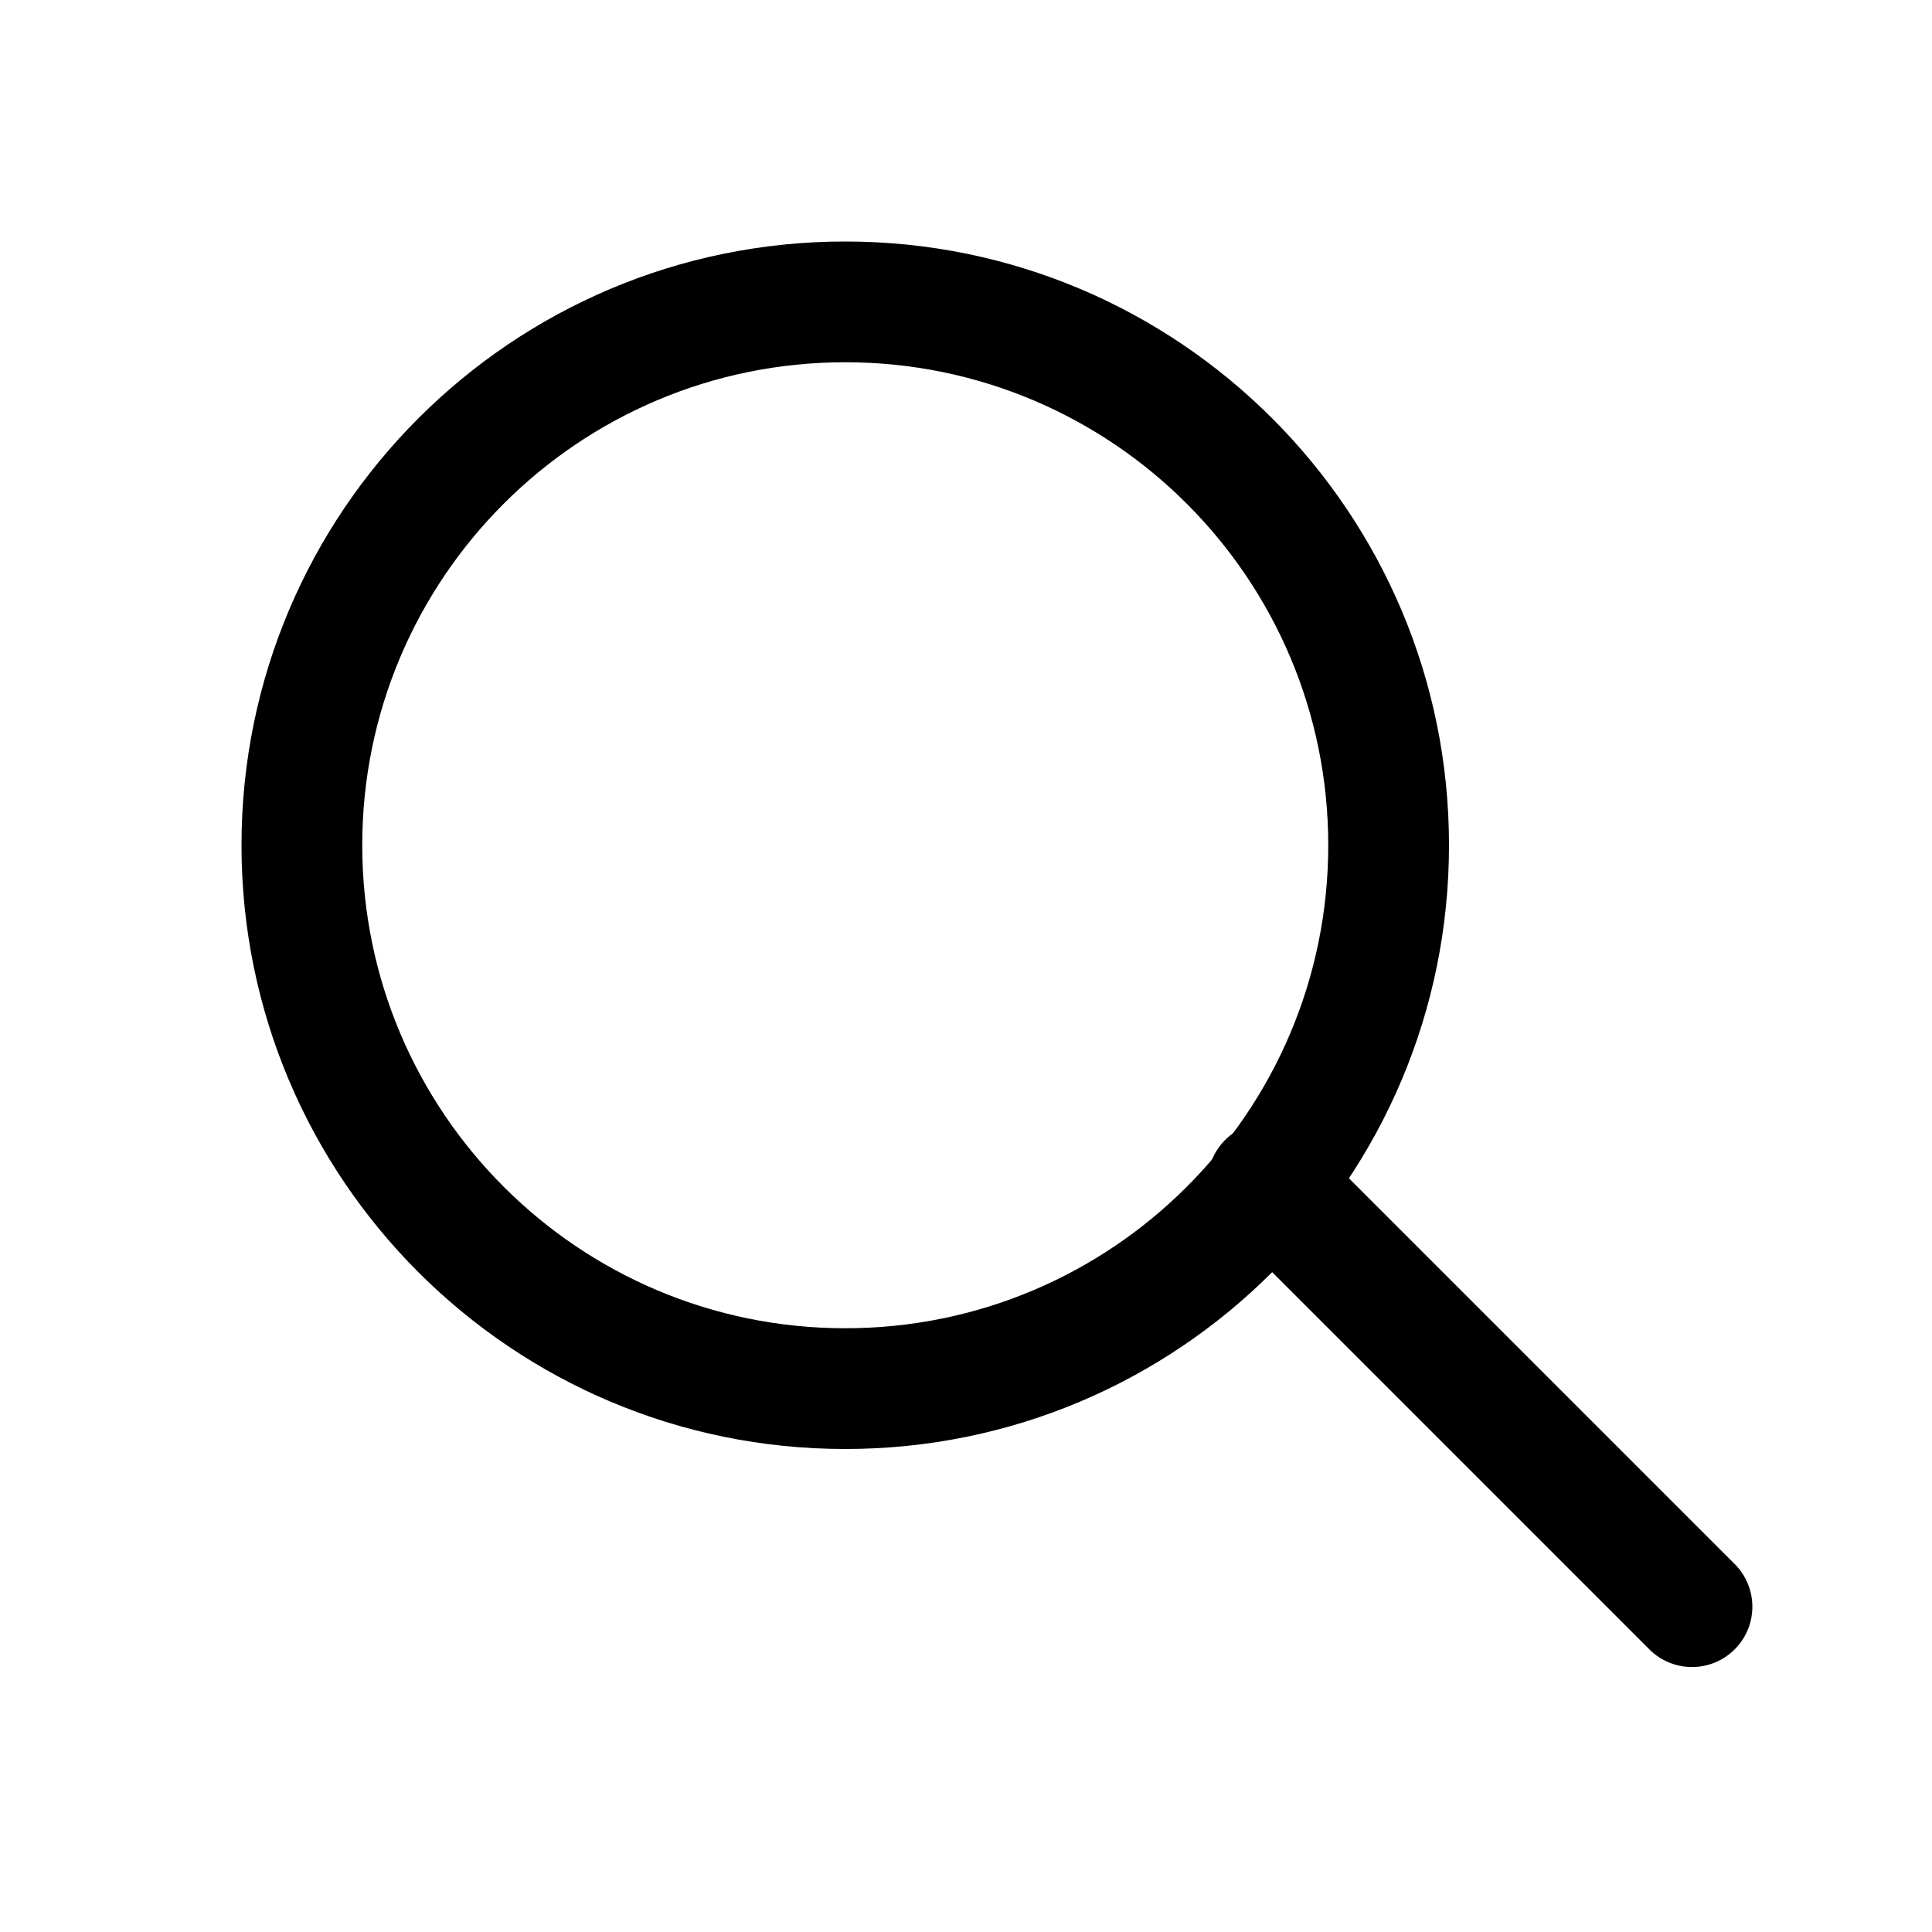
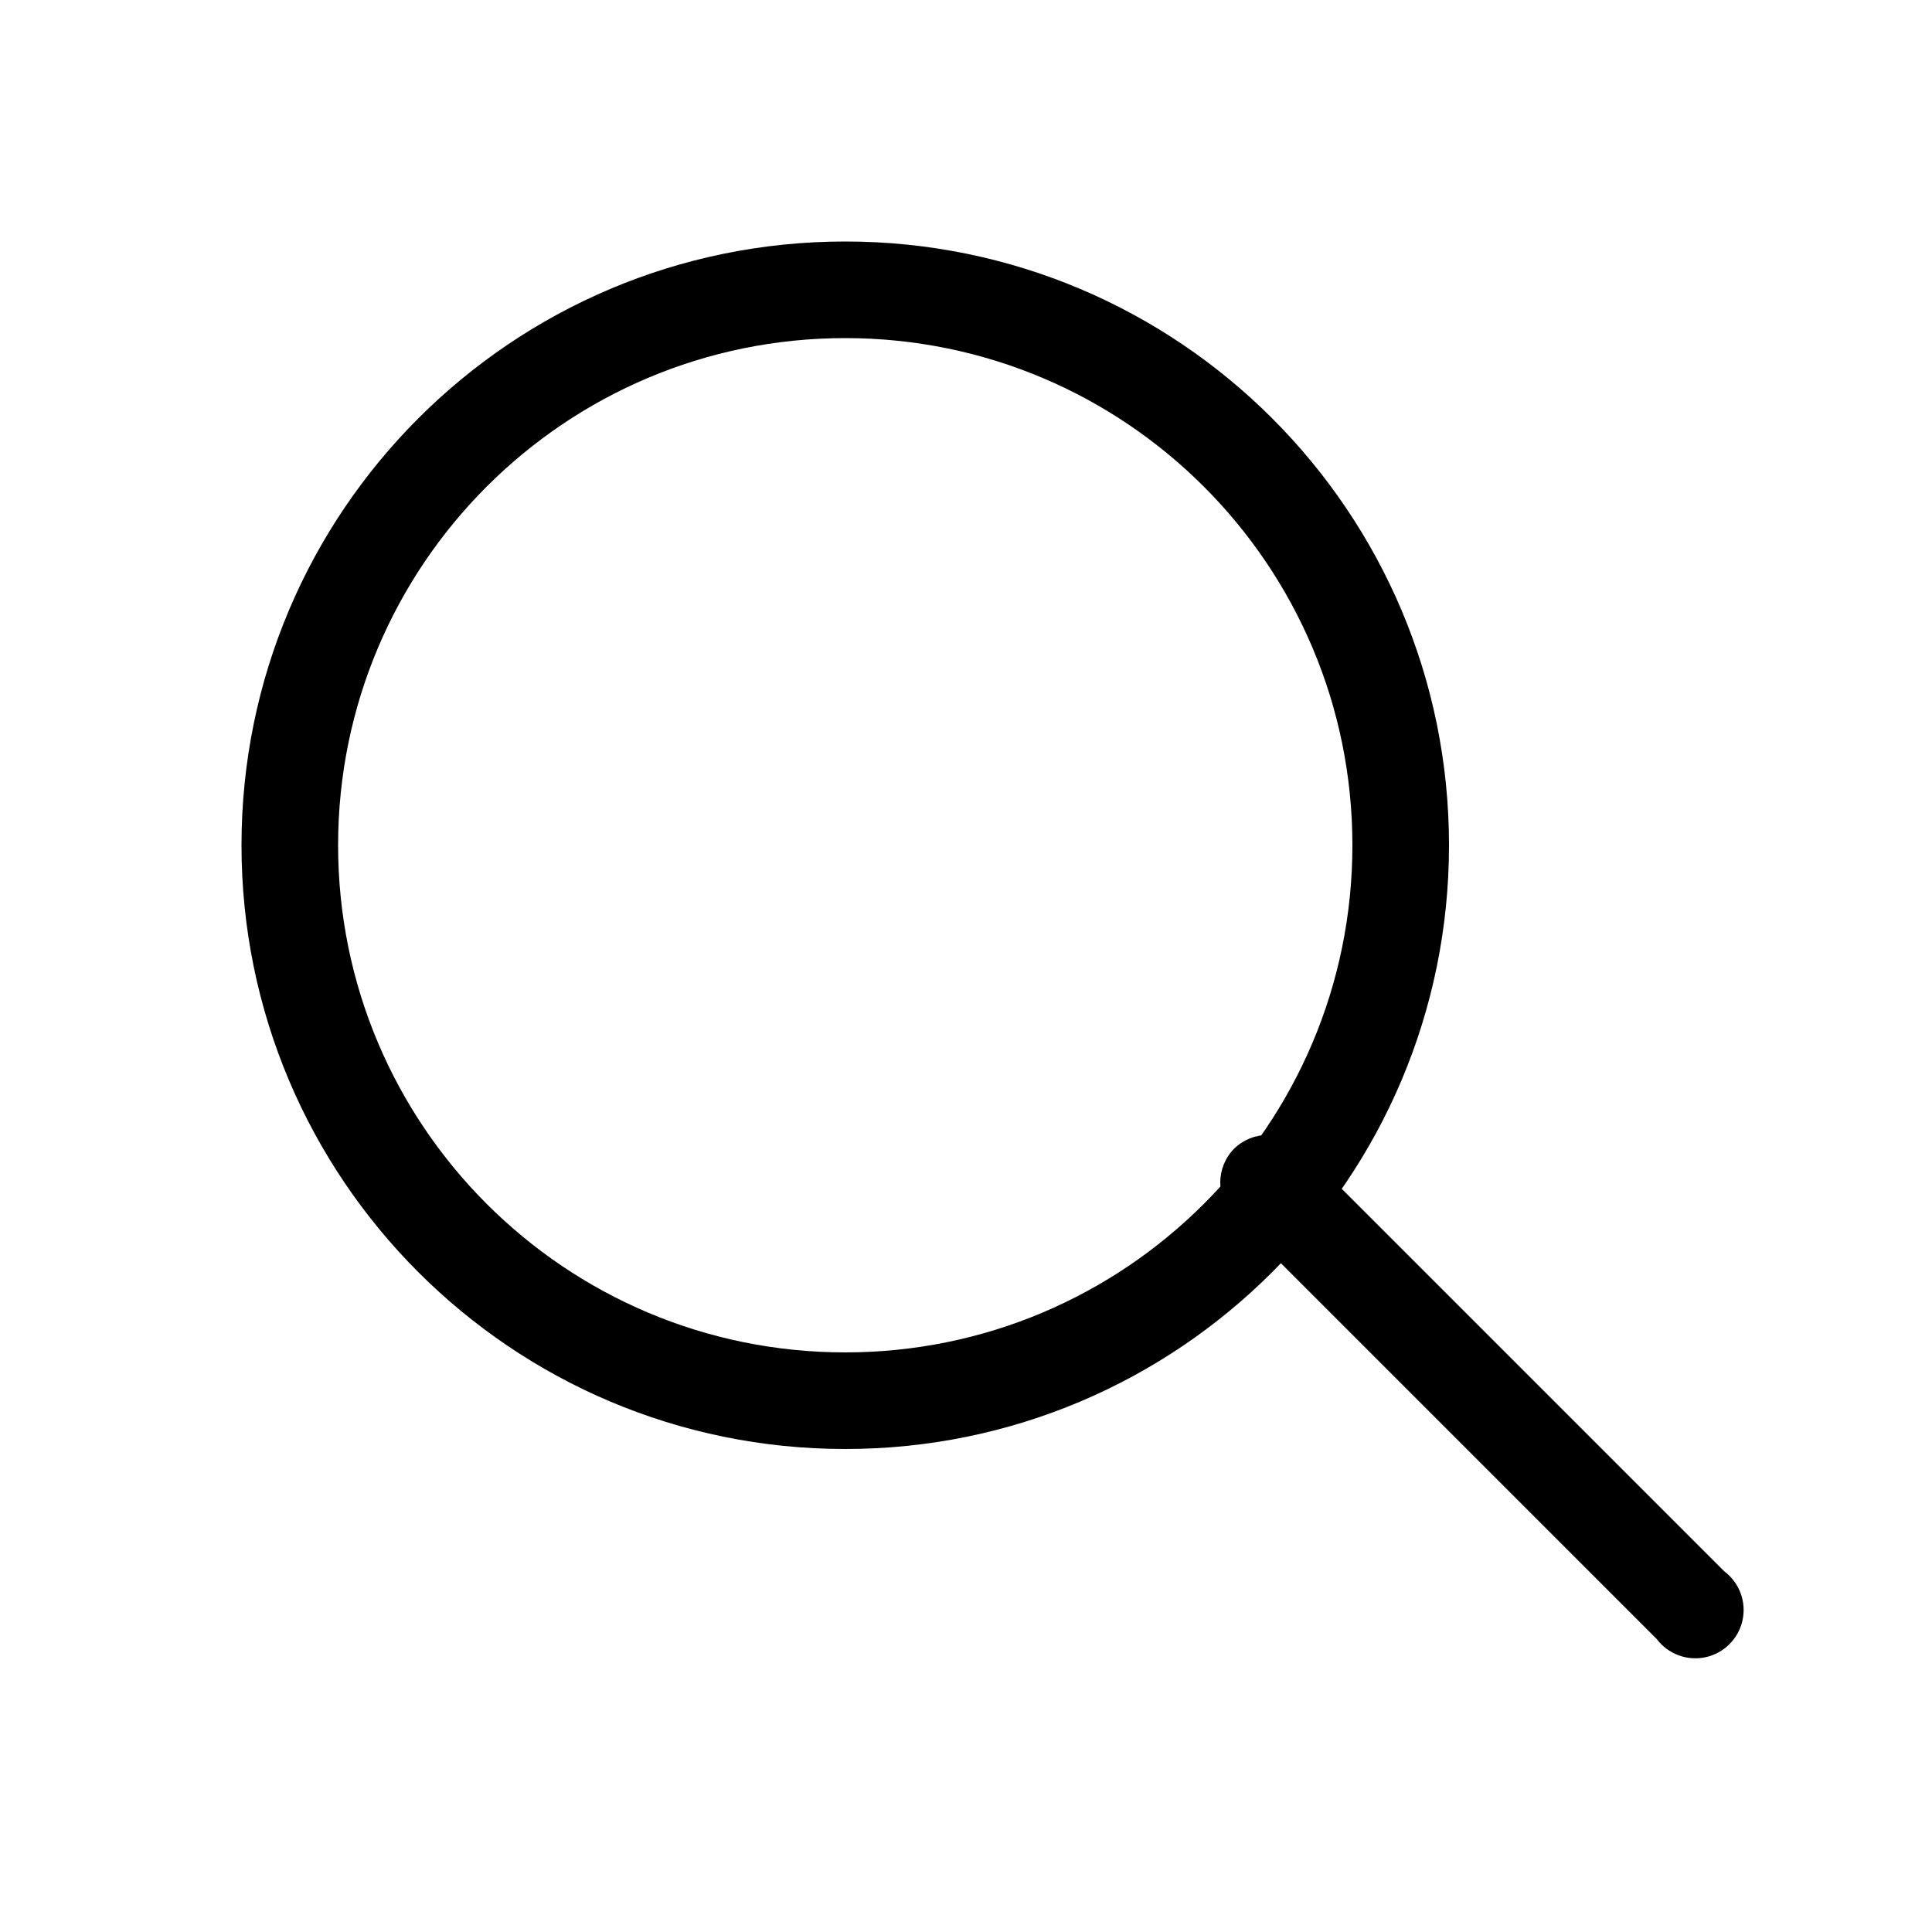
<svg xmlns="http://www.w3.org/2000/svg" viewBox="0 0 24 24" fill-rule="evenodd">
-   <path d="M10.5 3a7.5 7.5 0 1 0 0 15 7.5 7.5 0 0 0 0-15zm-6 7.5a6 6 0 1 1 12 0 6 6 0 0 1-12 0z" fill="#000" />
-   <path d="M15.22 14.16a.75.75 0 0 1 1.06 0l5.25 5.25a.75.75 0 1 1-1.06 1.06l-5.25-5.25a.75.75 0 0 1 0-1.06z" fill="#000" />
+   <path d="M10.5 3a7.5 7.5 0 1 0 0 15 7.5 7.5 0 0 0 0-15zm-6.3 7.5a6.3 6.3 0 1 1 12.6 0 6.3 6.3 0 0 1-12.6 0z" fill="#000" />
+   <path d="M15.33 14.27a.6.6 0 0 1 .84 0l5.25 5.25a.6.6 0 1 1-.84.84l-5.25-5.25a.6.6 0 0 1 0-.84z" fill="#000" />
</svg>
